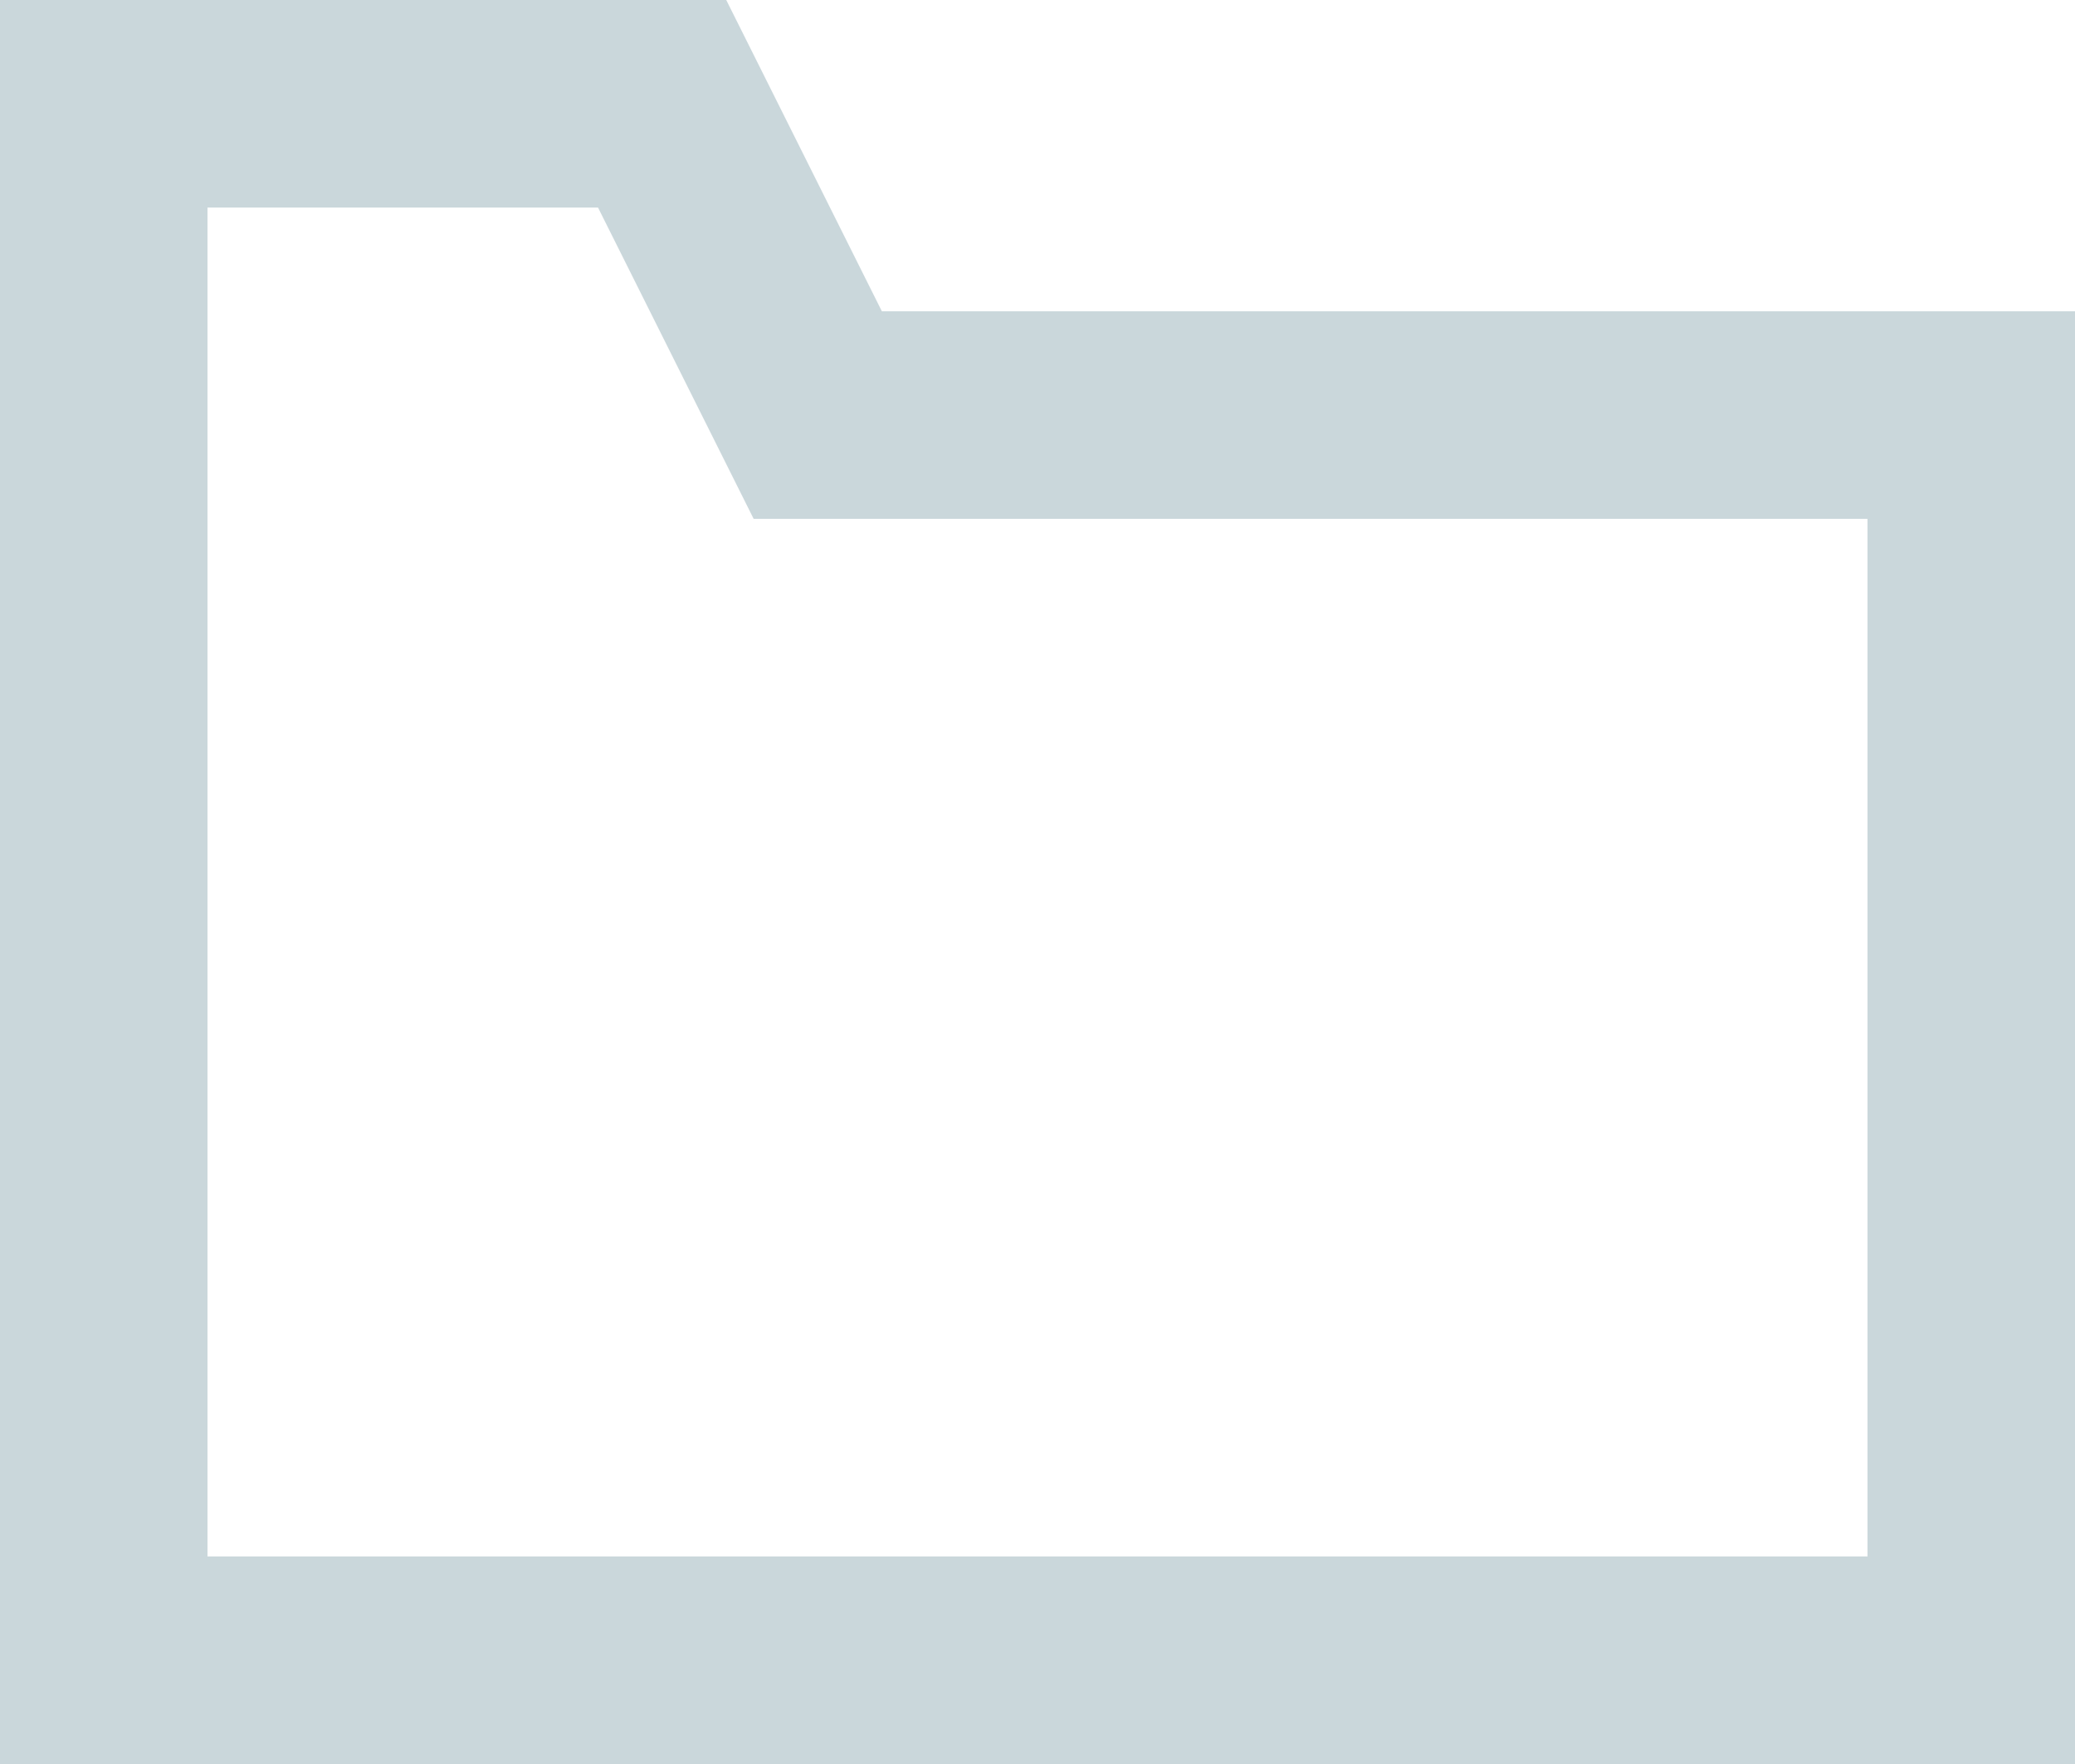
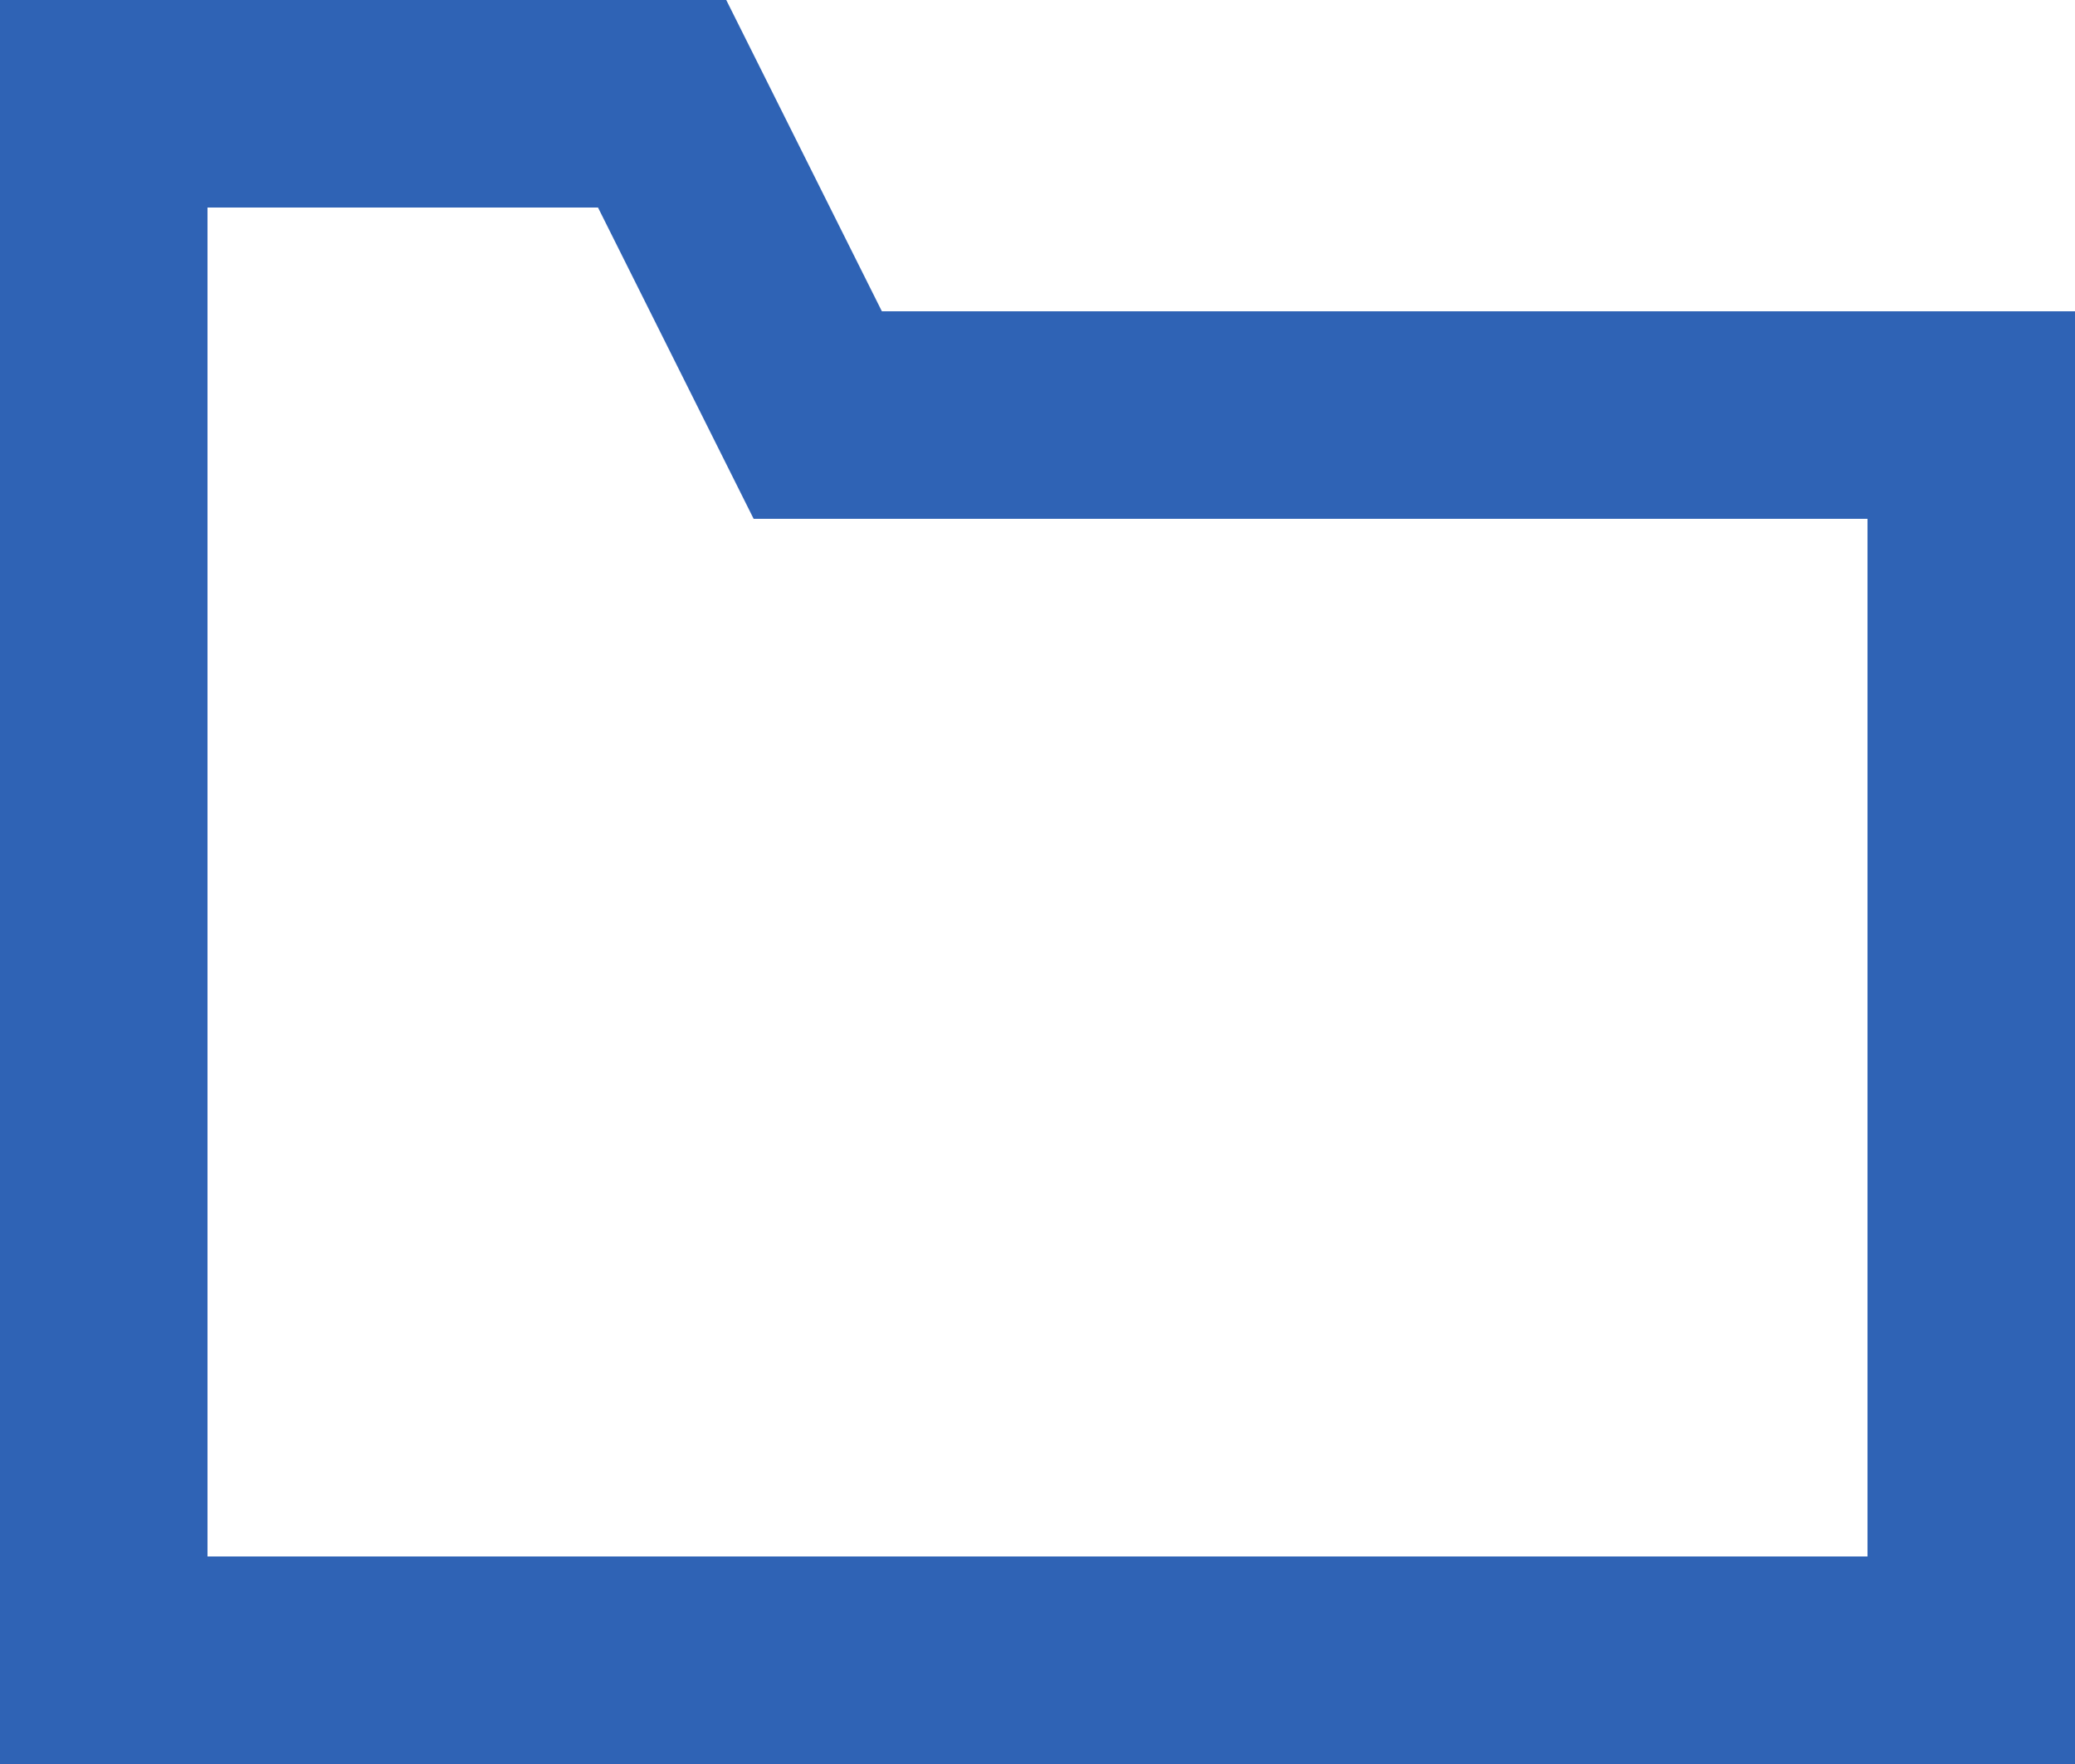
<svg xmlns="http://www.w3.org/2000/svg" width="60" height="51" viewBox="0 0 60 51">
-   <path id="icon-folder" d="M25.792,22l-4.5-9H10V52H58V22ZM25,7l4.5,9H64V58H4V7Z" transform="translate(-4 -7)" fill="#cad7db" fill-rule="evenodd" />
+   <path id="icon-folder" d="M25.792,22l-4.5-9H10V52H58V22ZM25,7l4.5,9H64V58H4V7Z" transform="translate(-4 -7)" fill="#2f63b5" fill-rule="evenodd" />
</svg>
